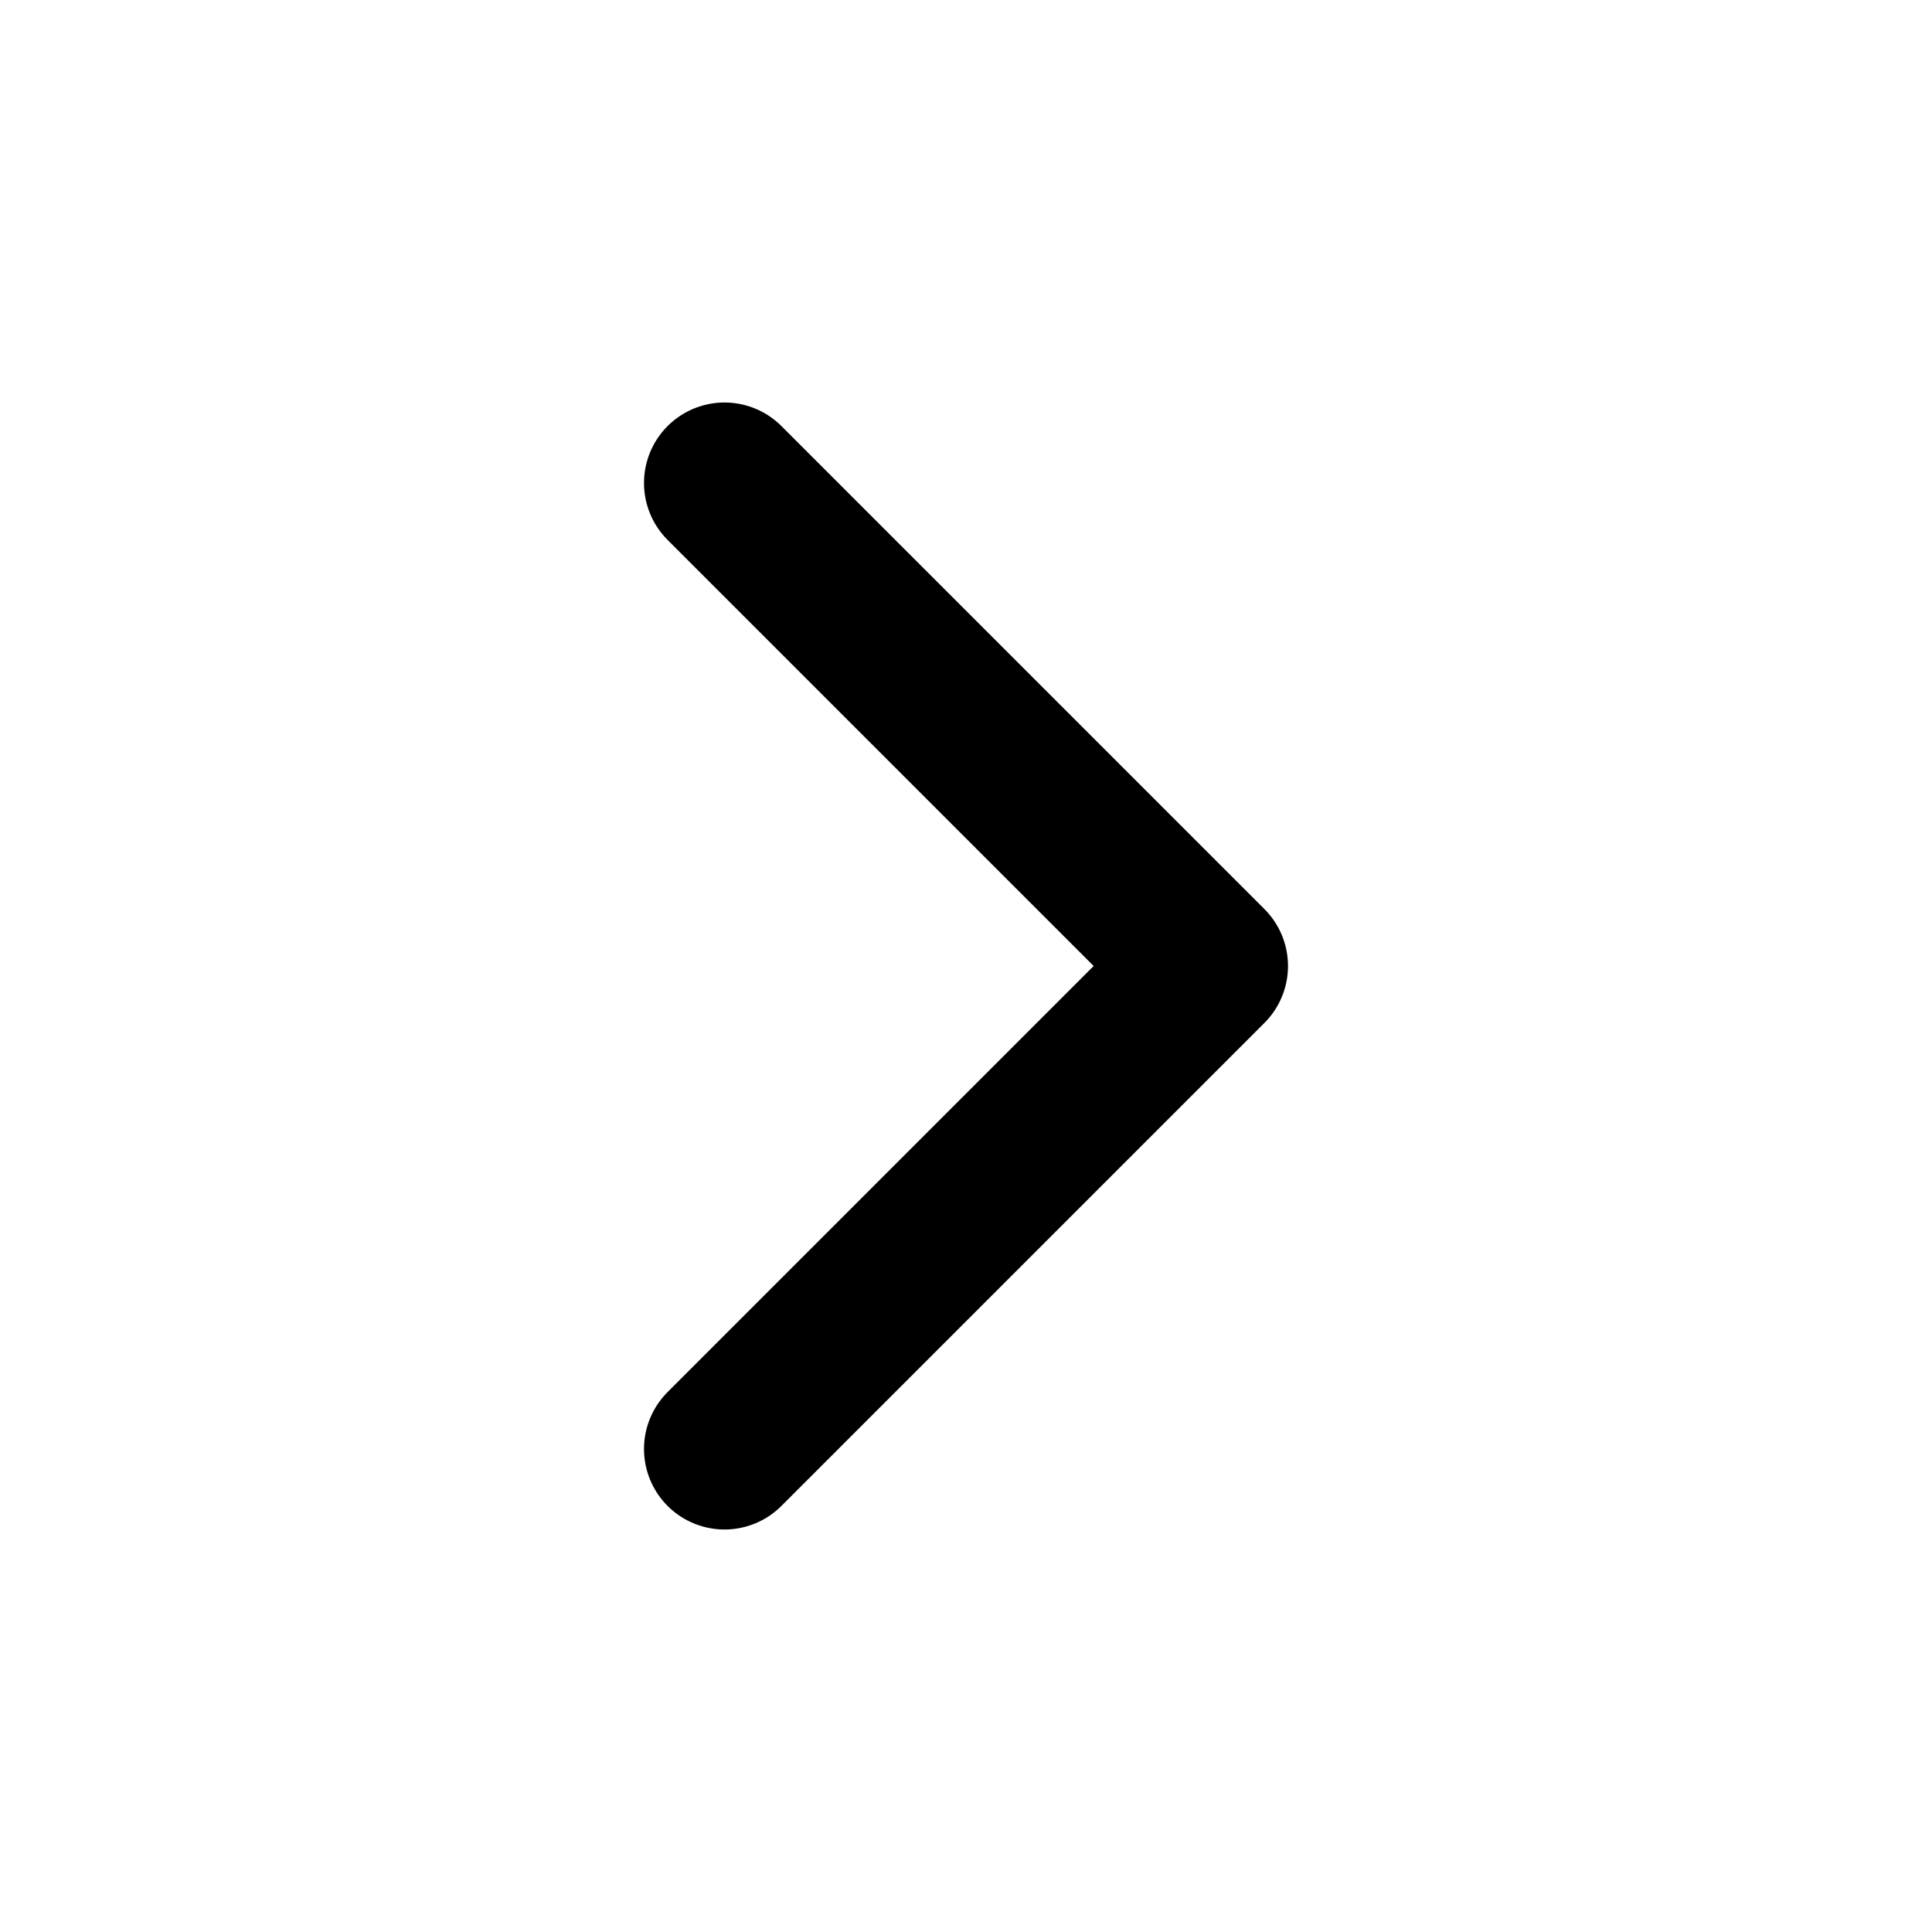
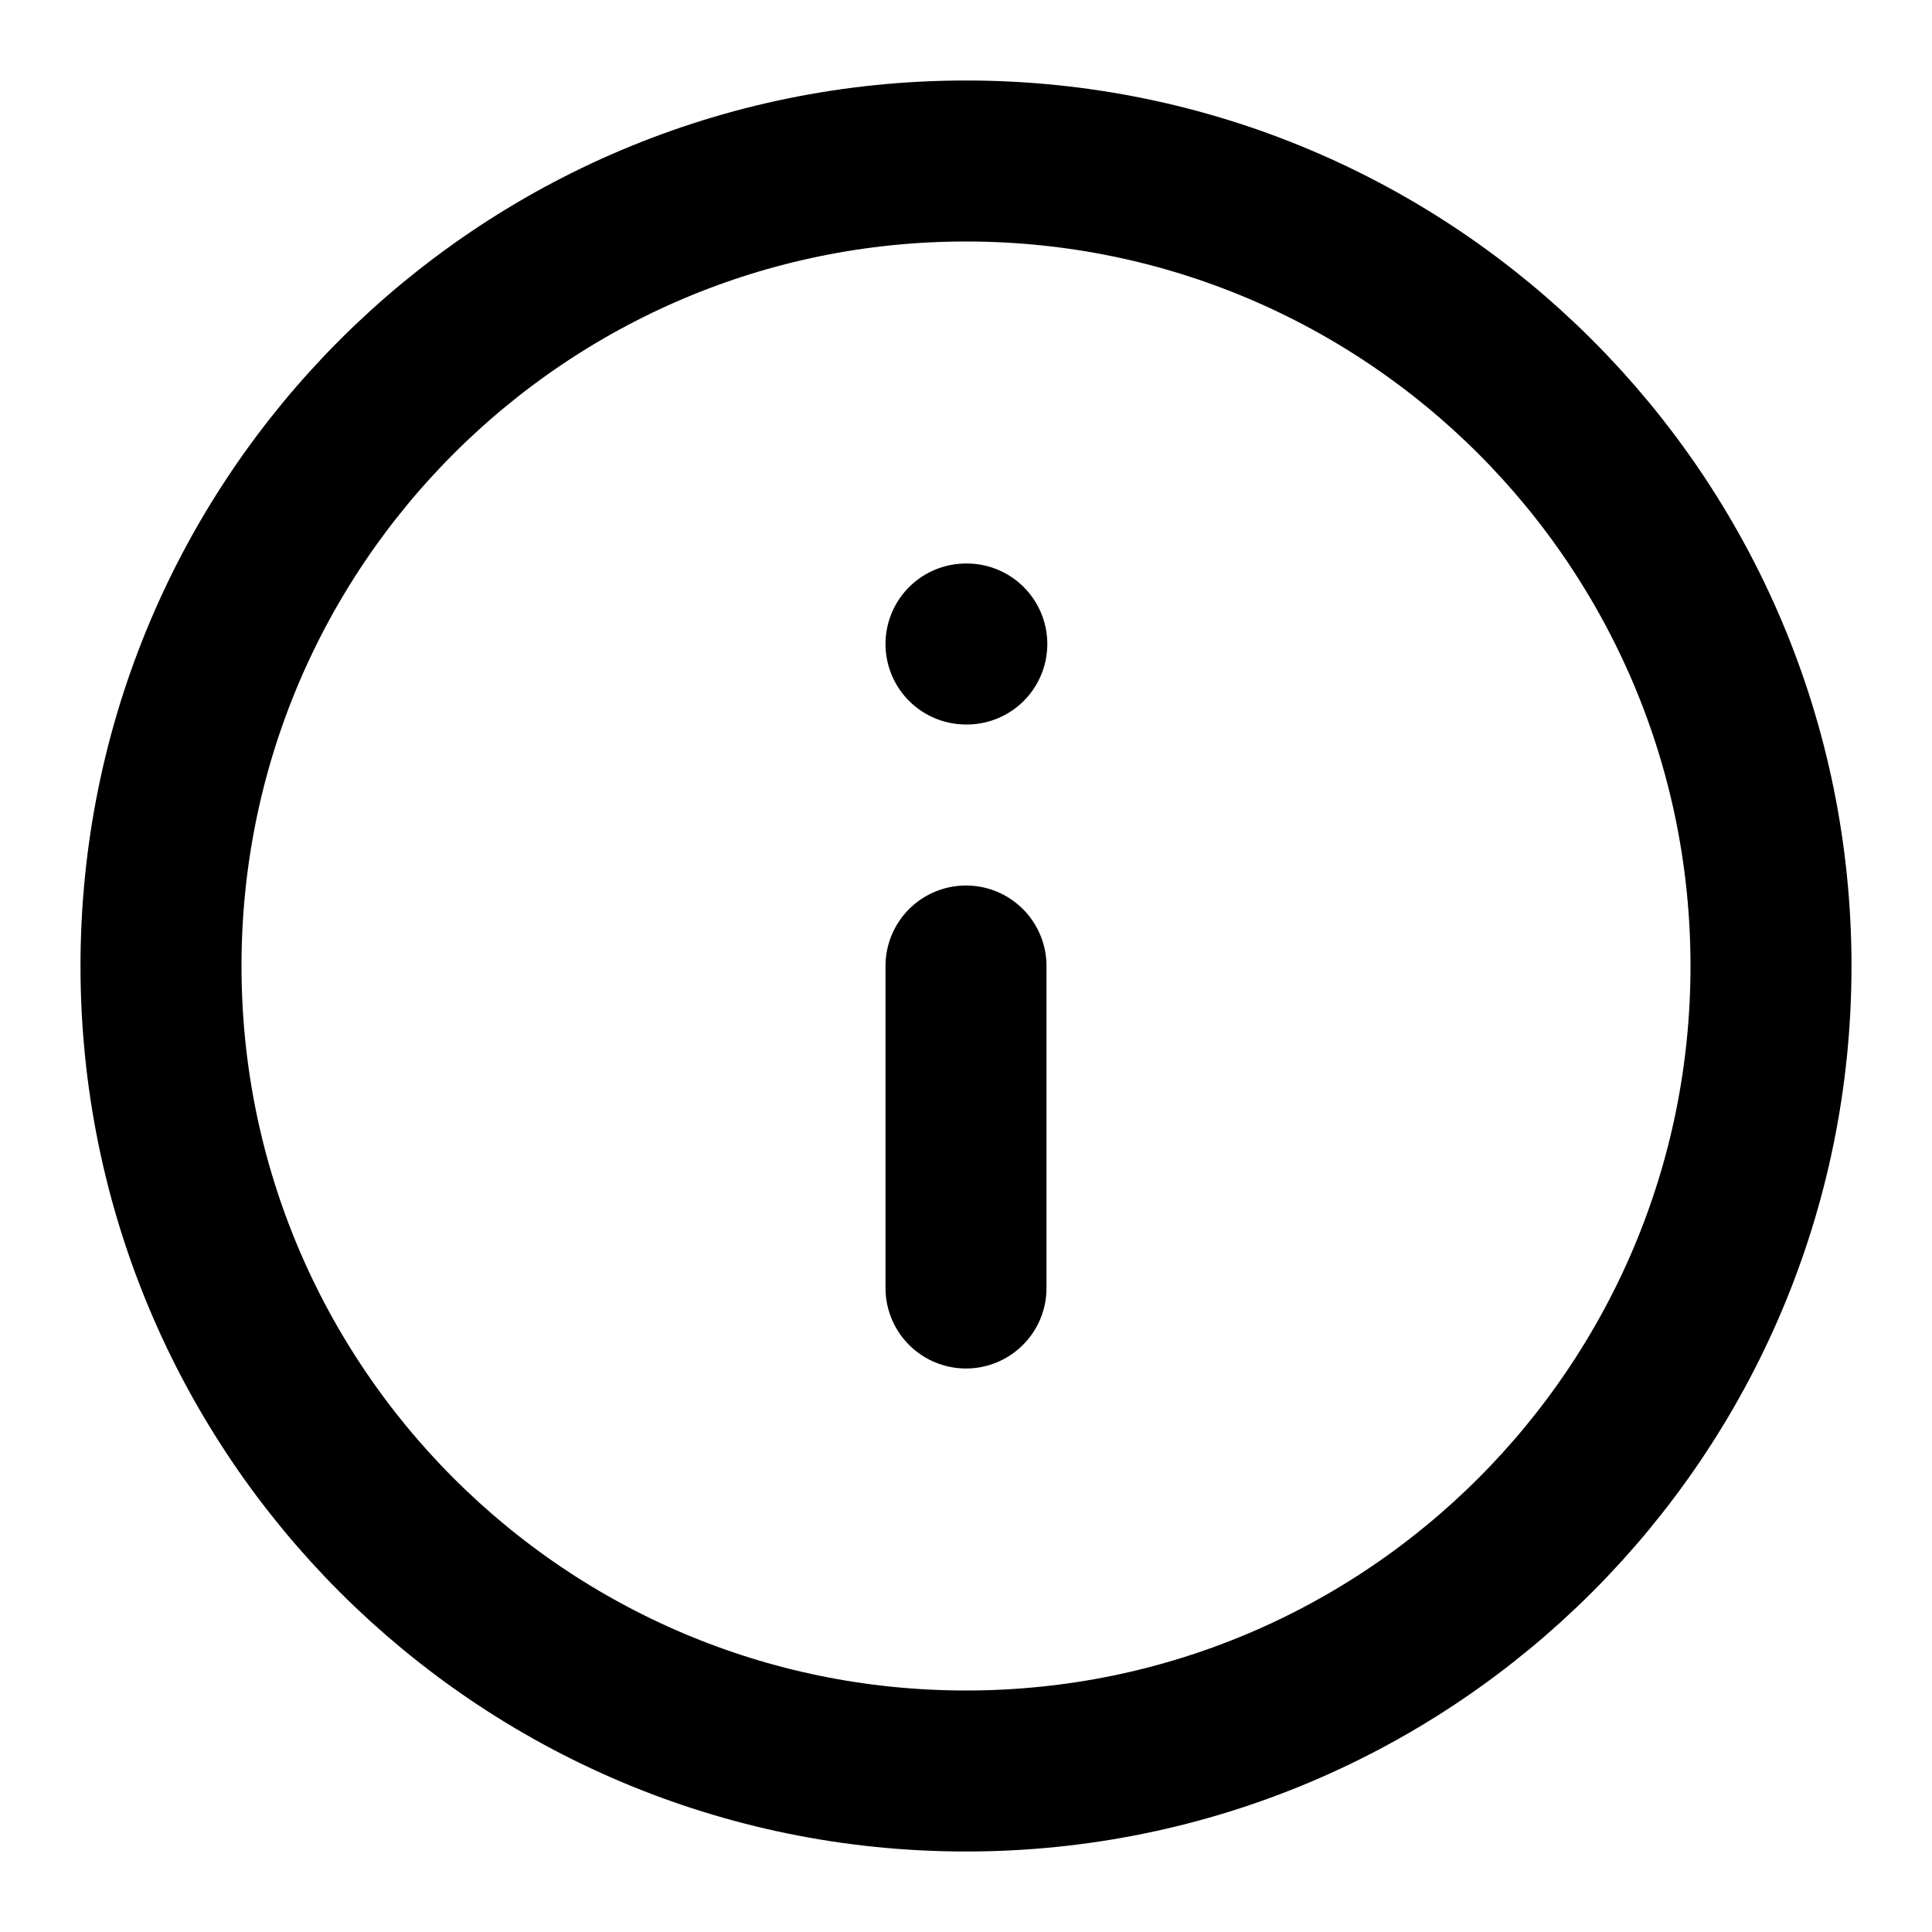
<svg xmlns="http://www.w3.org/2000/svg" viewBox="0 0 24 24" fill="none" stroke="currentColor" stroke-width="2" stroke-linecap="round" stroke-linejoin="round">
-   <polyline points="9 18 15 12 9 6" />
+   <circle cx="12" cy="12" r="10" />
+   <line x1="12" y1="16" x2="12" y2="12" />
+   <line x1="12" y1="8" x2="12.01" y2="8" />
</svg>
